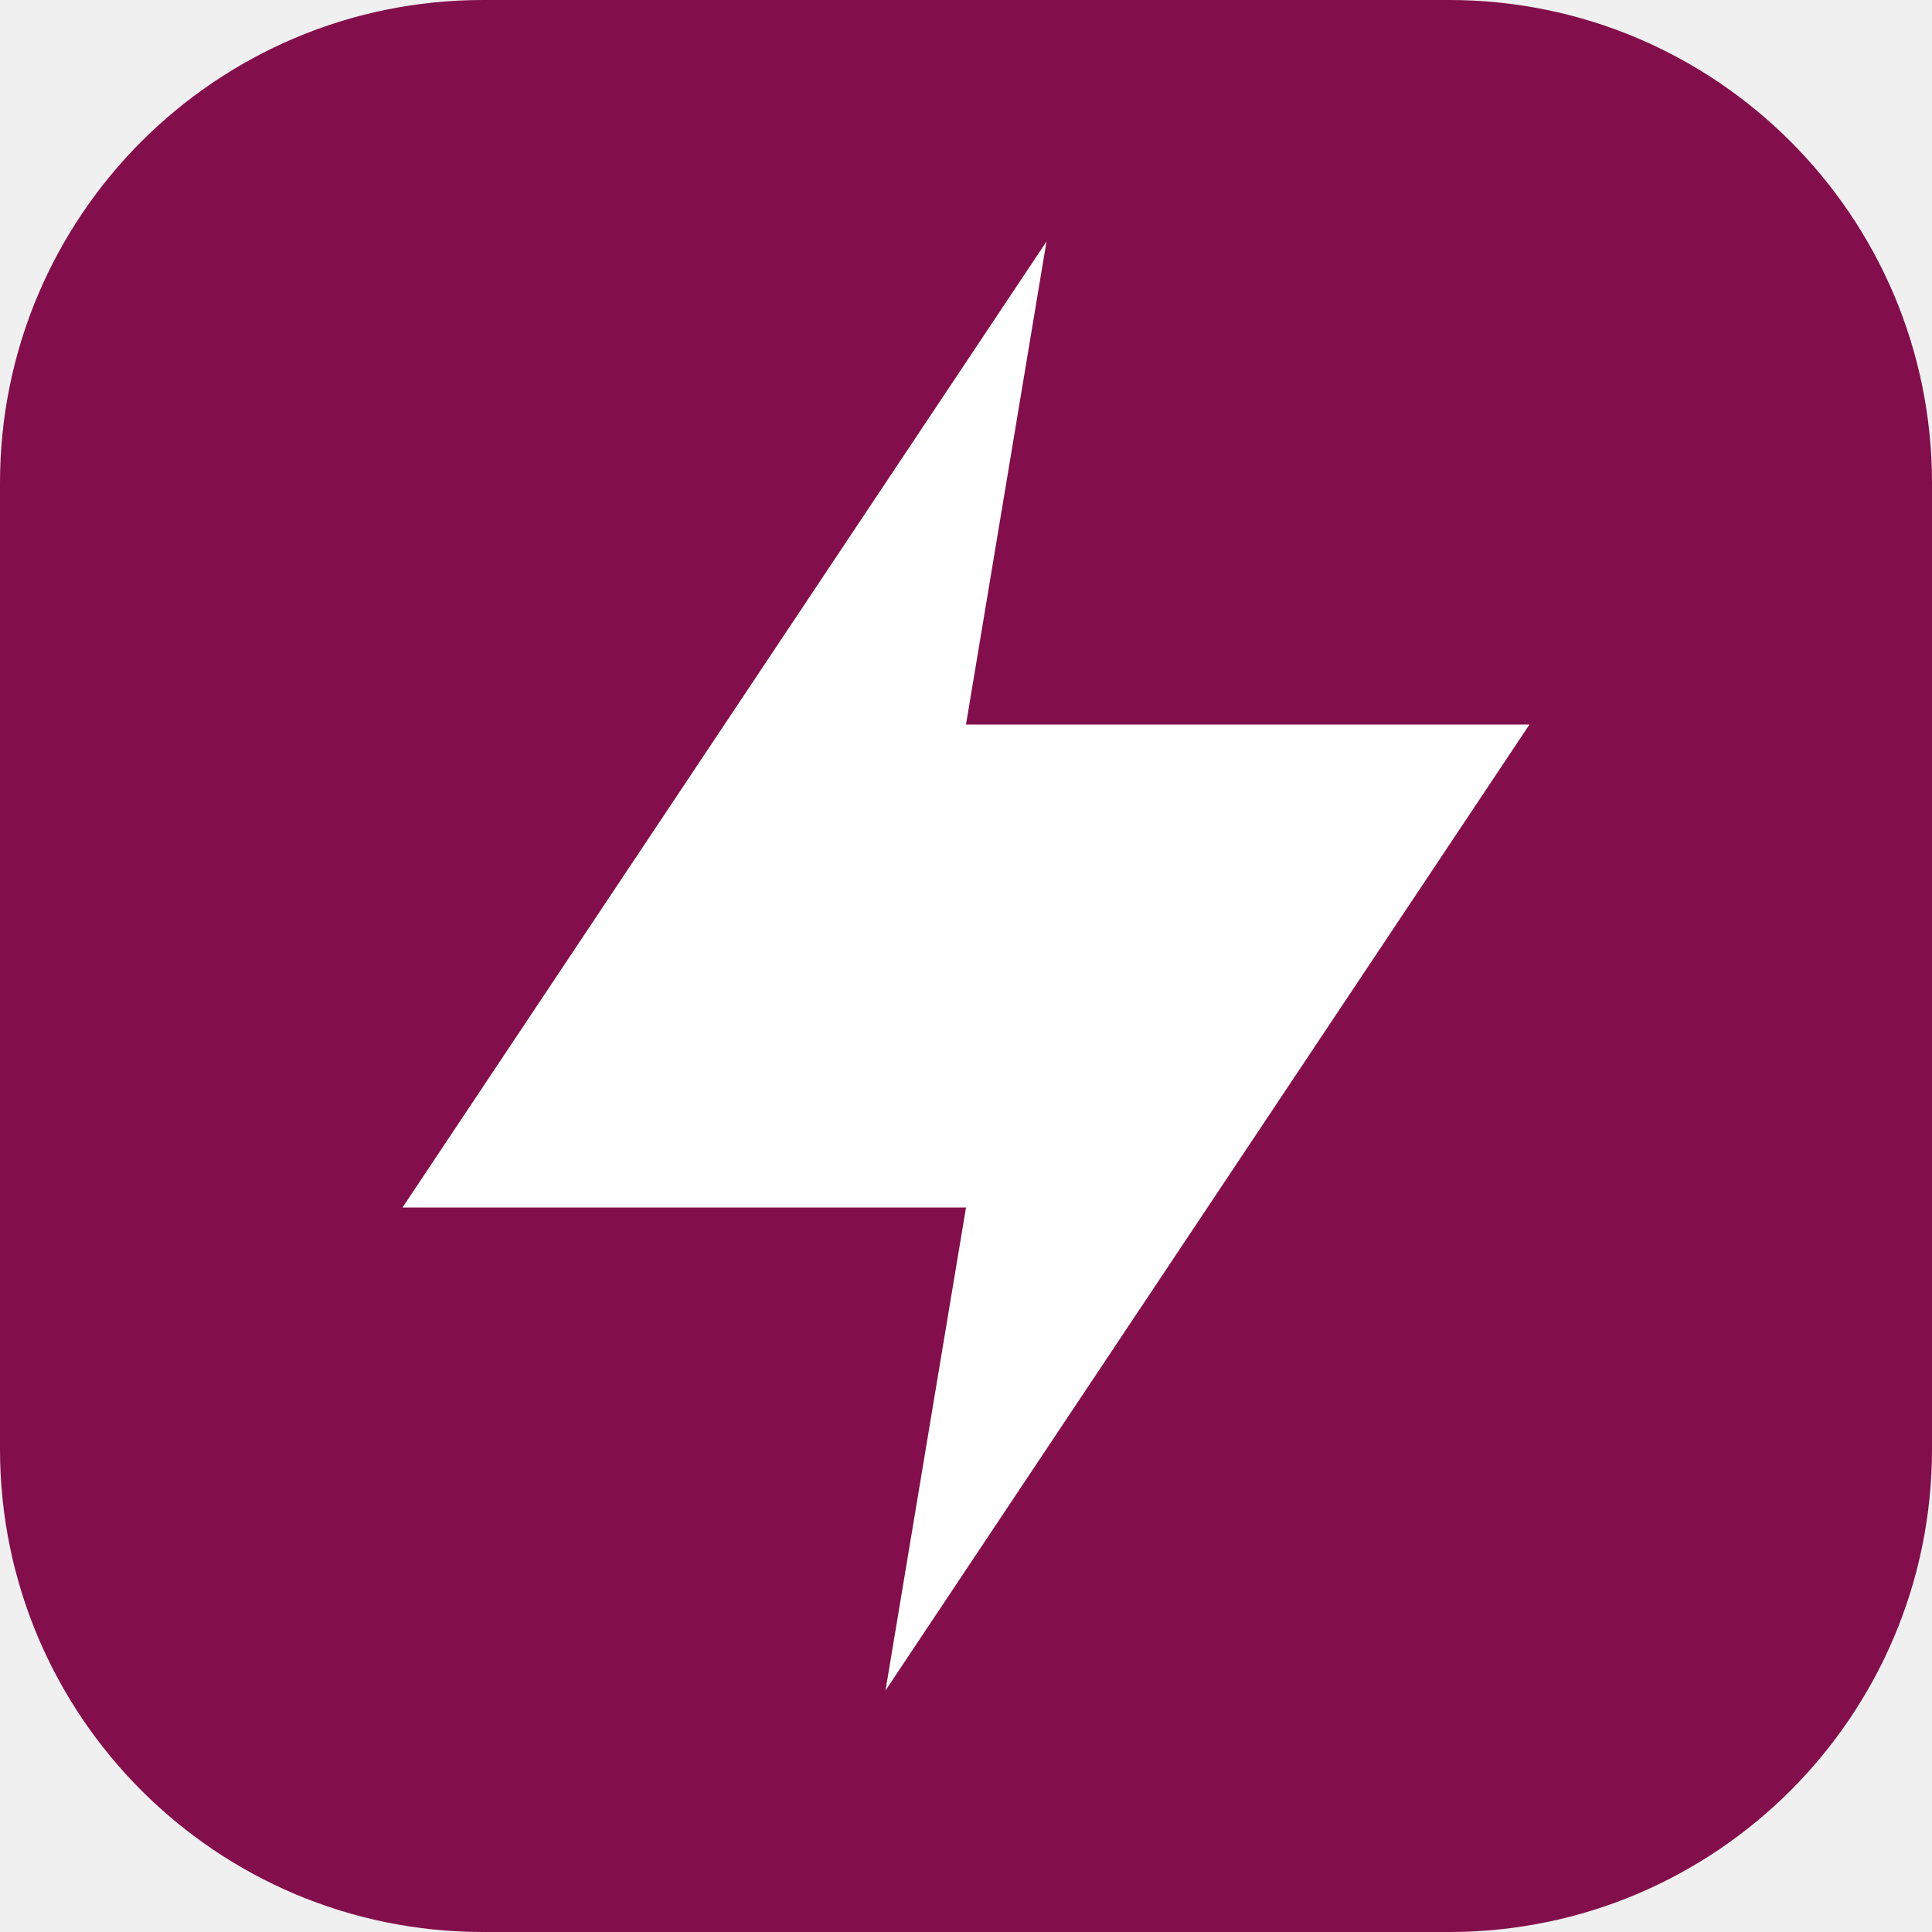
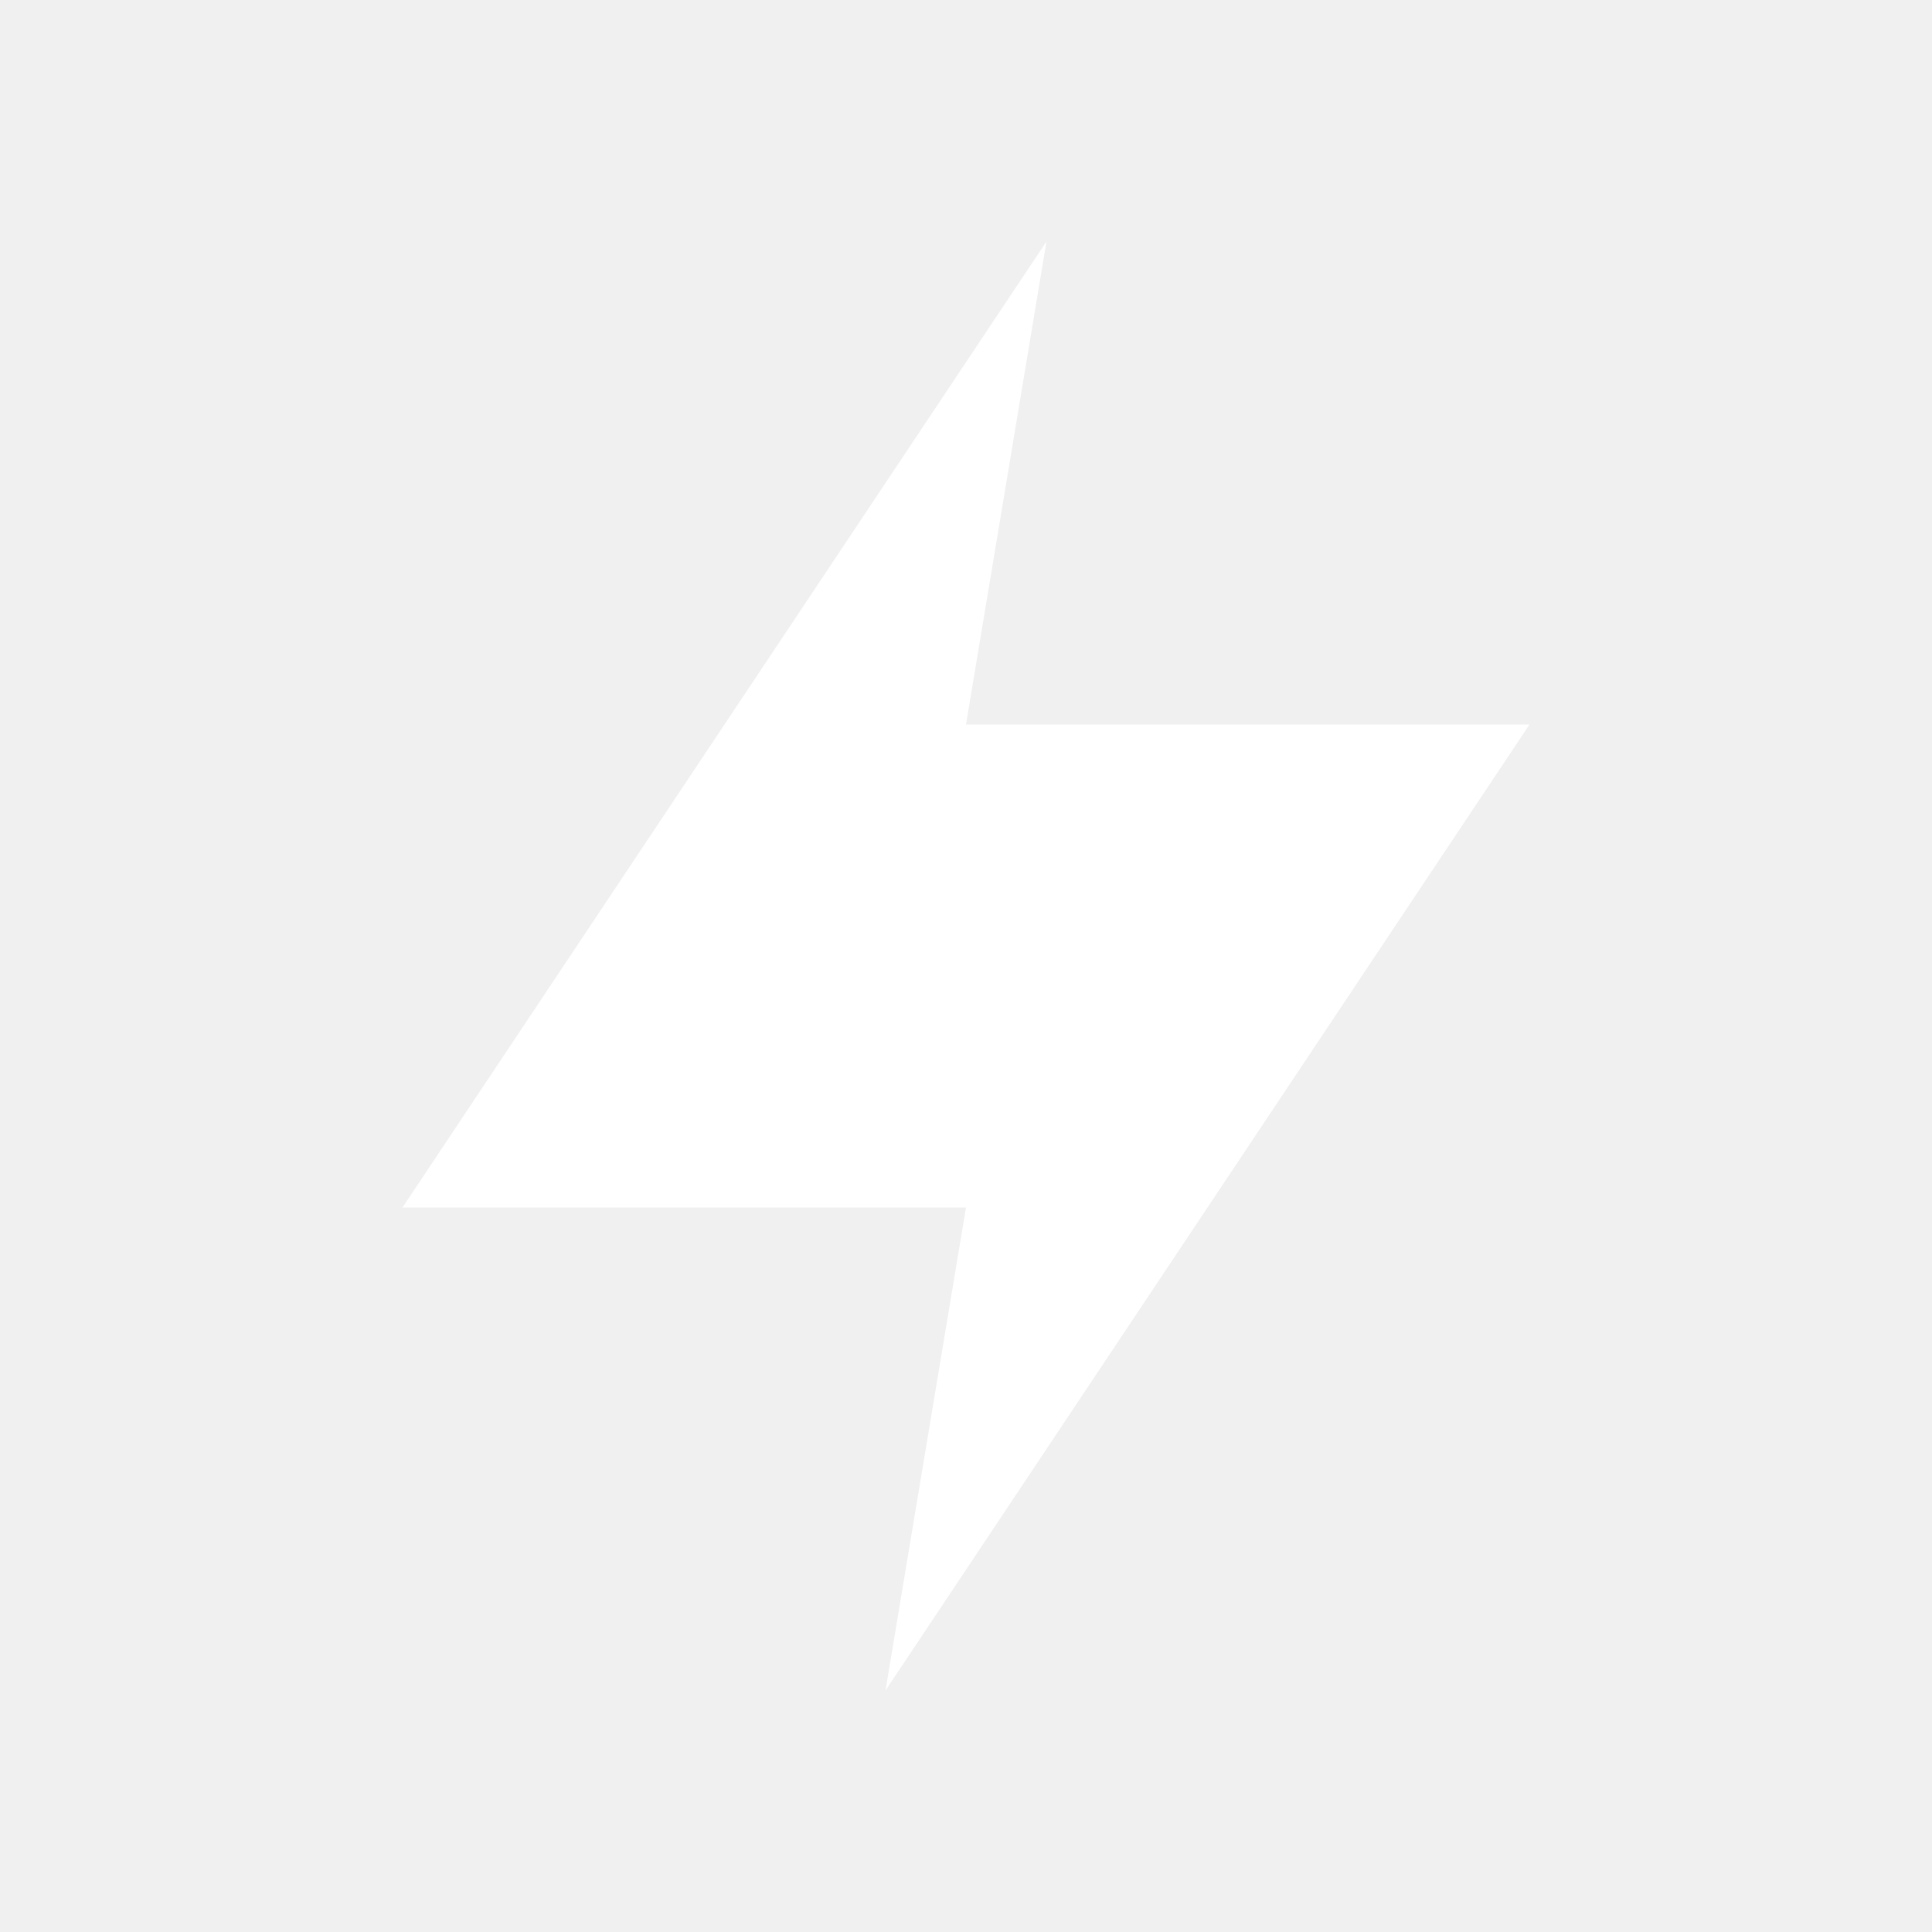
<svg xmlns="http://www.w3.org/2000/svg" width="512" height="512" viewBox="0 0 512 512" fill="none">
-   <rect width="512" height="512" rx="128" fill="#830e4c" />
  <path d="M277.333 64L106.667 320H256L234.667 448L405.333 192H256L277.333 64Z" fill="white" />
</svg>
